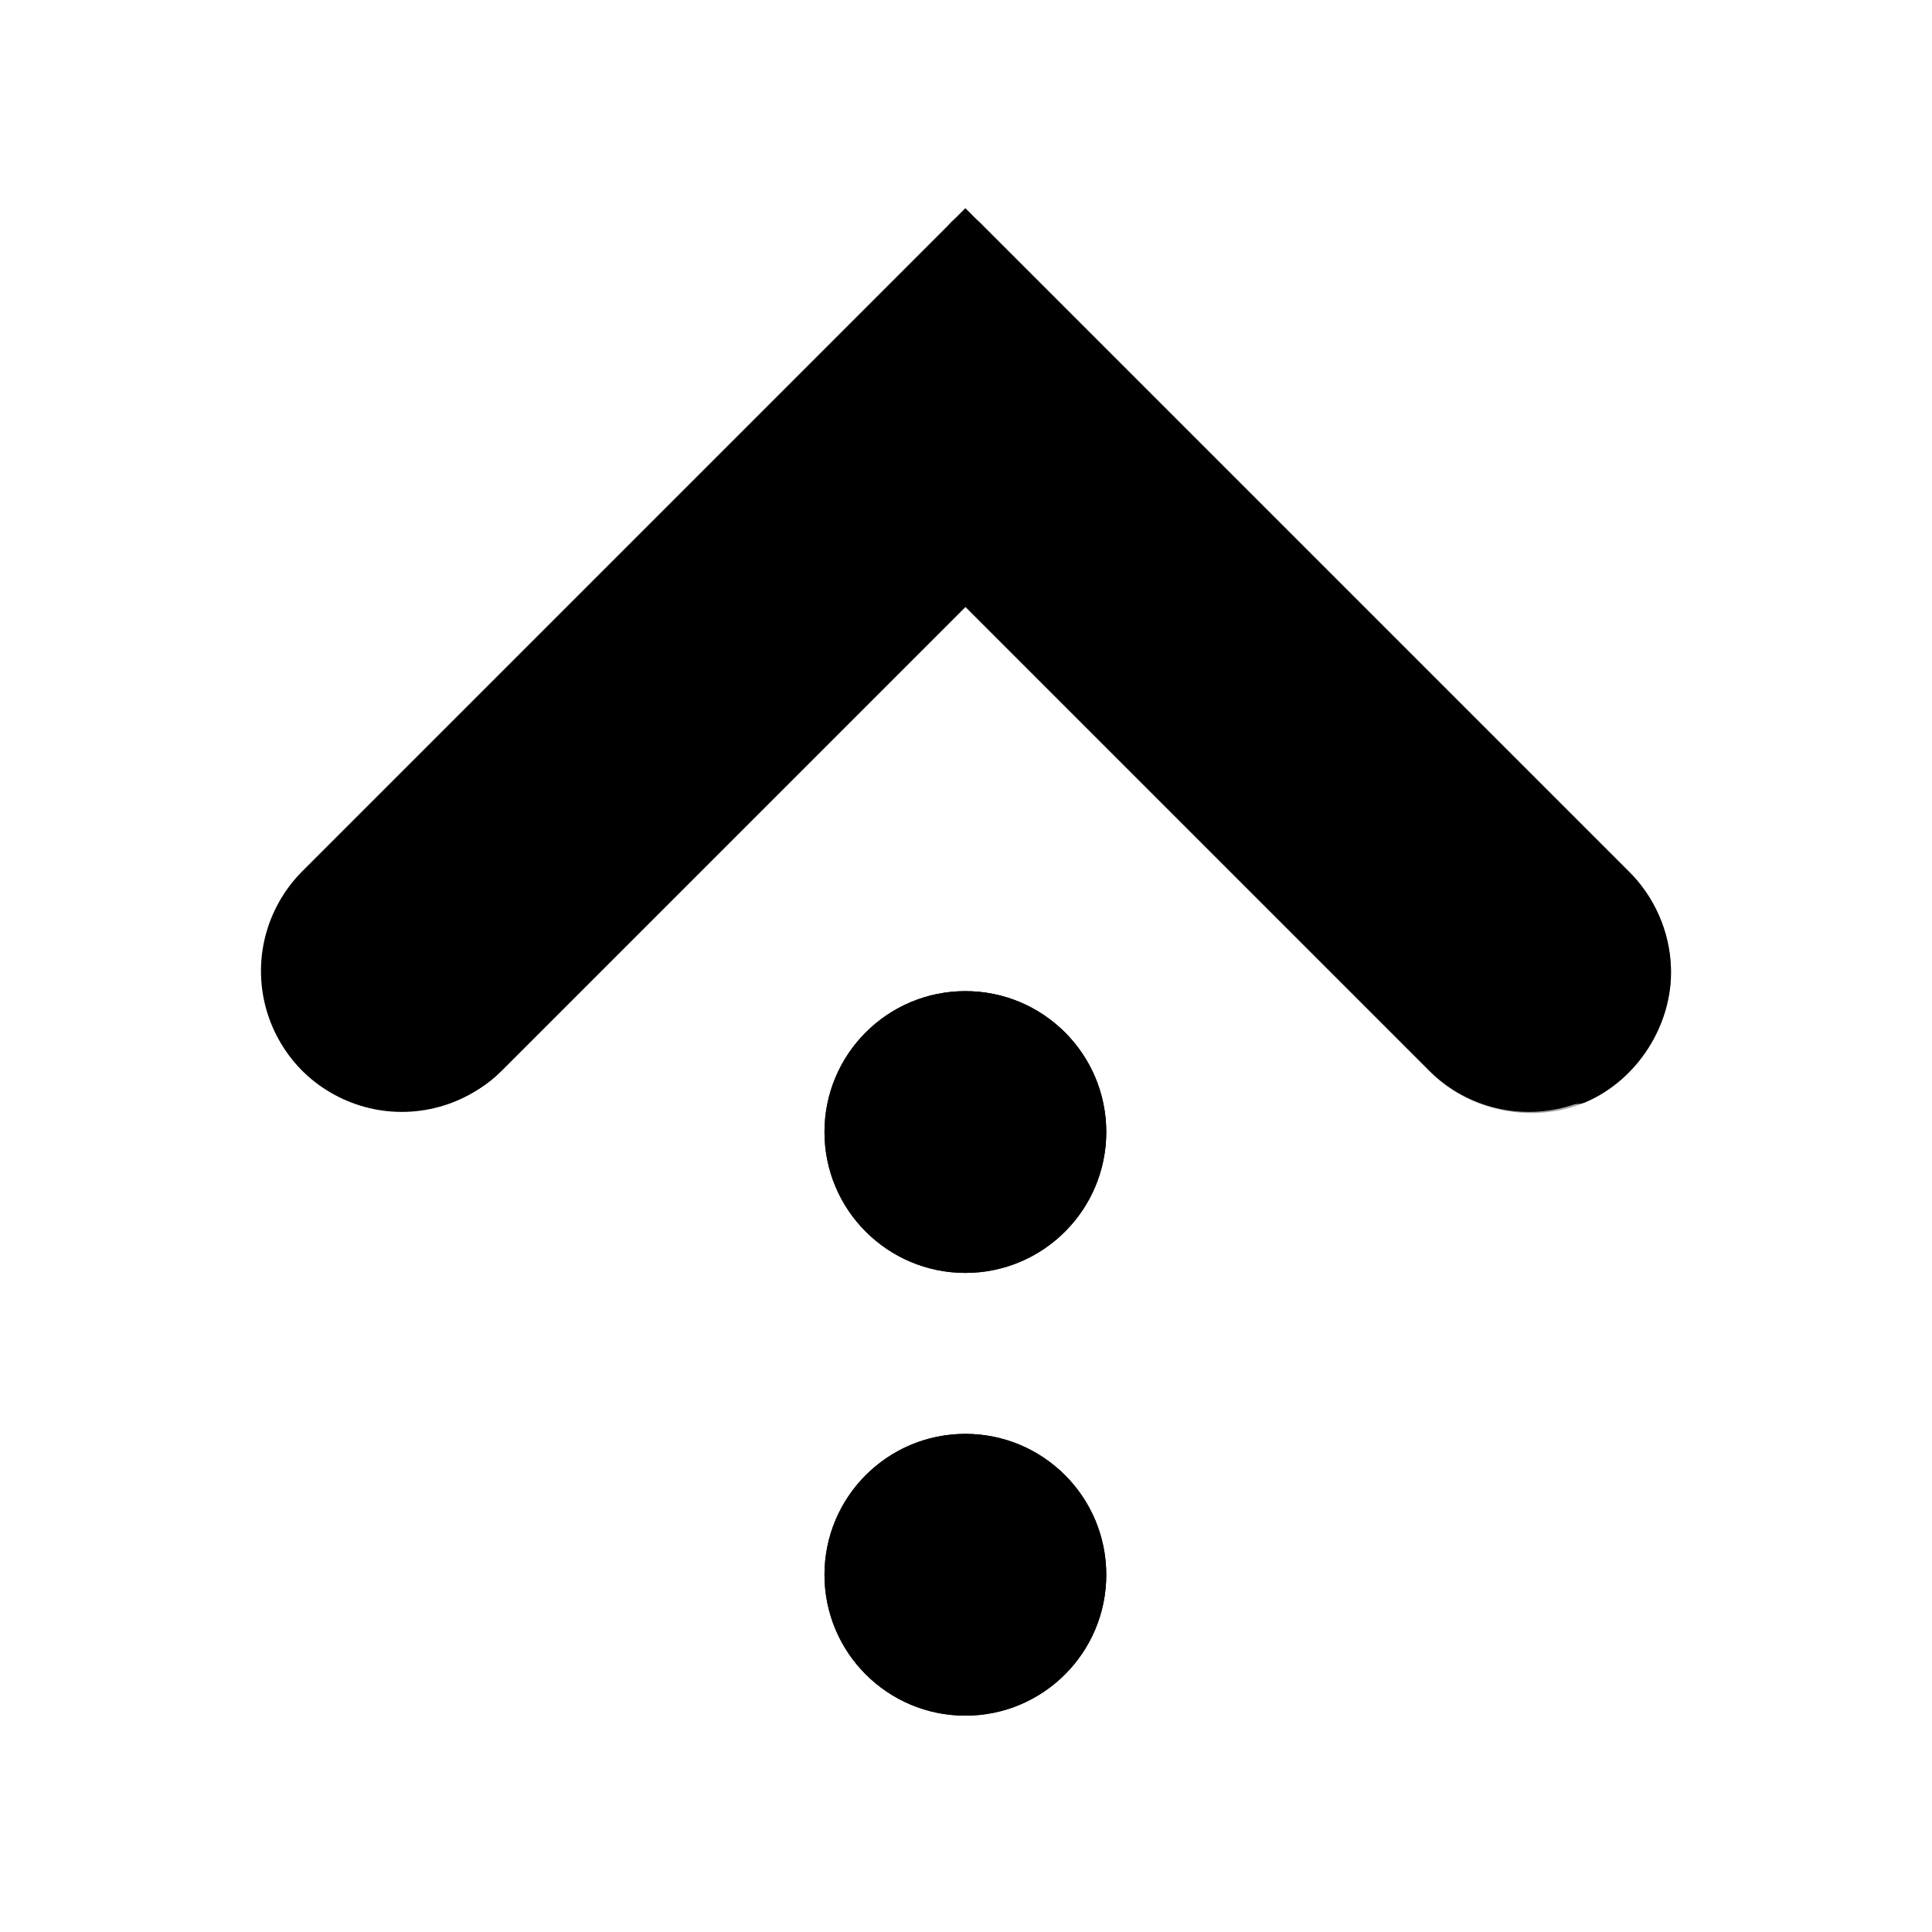
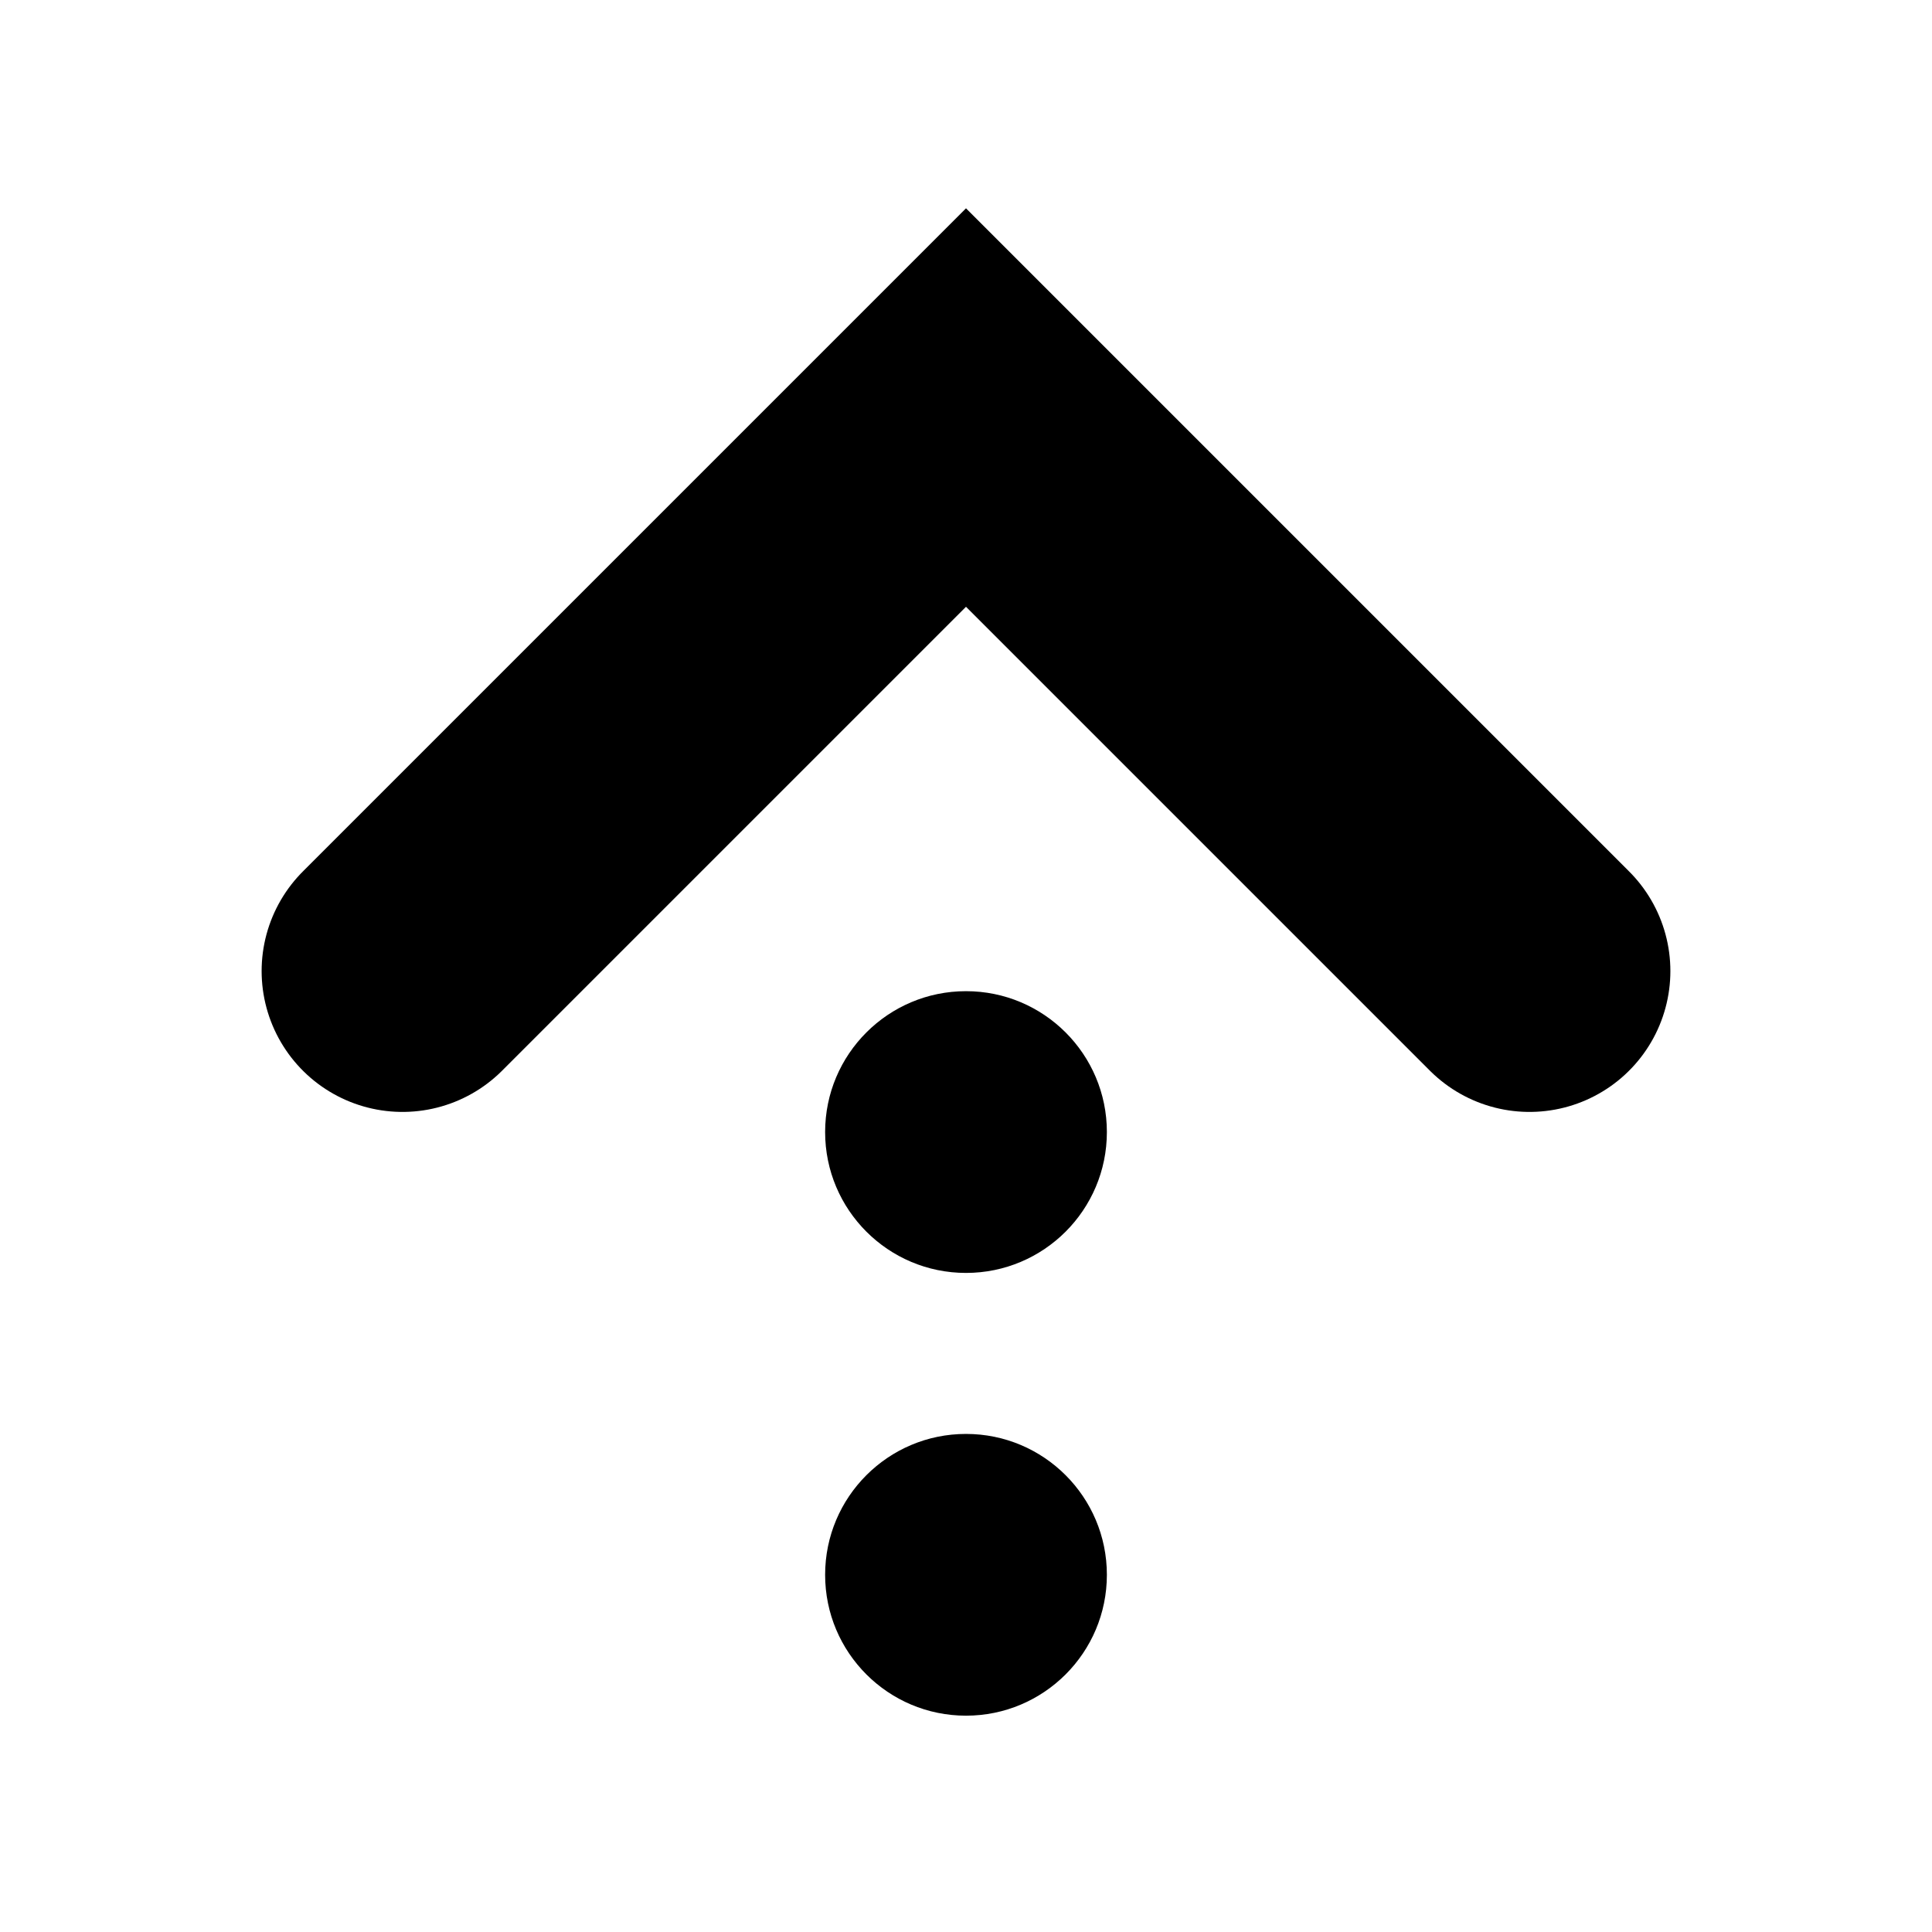
- <svg xmlns="http://www.w3.org/2000/svg" xmlns:xlink="http://www.w3.org/1999/xlink" width="96" height="96" id="svg25070" version="1.1">
-   <defs id="defs25072">
-     <linearGradient xlink:href="#linearGradient4034-0-4" id="linearGradient24957" gradientUnits="userSpaceOnUse" gradientTransform="translate(6)" x1="-86.552" y1="185.439" x2="-83.371" y2="197.313" />
-     <linearGradient id="linearGradient4034-0-4">
-       <stop style="stop-color: rgb(238, 238, 236); stop-opacity: 1;" offset="0" id="stop4036-5-7" />
-       <stop style="stop-color: rgb(186, 189, 182); stop-opacity: 1;" offset="1" id="stop4038-9-6" />
-     </linearGradient>
-     <filter id="filter24765" x="0" y="0" width="1" height="1" color-interpolation-filters="sRGB">
-       <feColorMatrix id="feColorMatrix24767" type="saturate" values="1" result="fbSourceGraphic" />
-       <feColorMatrix id="feColorMatrix24769" in="fbSourceGraphic" values="-1 0 0 0 1 0 -1 0 0 1 0 0 -1 0 1 0 0 0 1 0" />
-     </filter>
-     <linearGradient xlink:href="#linearGradient4632-1-3-9-3-2" id="linearGradient24955" gradientUnits="userSpaceOnUse" gradientTransform="translate(-5)" x1="-74.52" y1="169.06" x2="-74.52" y2="205.942" />
-     <linearGradient id="linearGradient4632-1-3-9-3-2">
-       <stop style="stop-color: rgb(238, 238, 236); stop-opacity: 1;" offset="0" id="stop4634-1-8-3-9-0" />
-       <stop id="stop4636-1-9-9-8-8" offset="0.027" style="stop-color: rgb(255, 255, 255); stop-opacity: 1;" />
-       <stop id="stop4638-8-3-9-6-6" offset="0.275" style="stop-color: rgb(242, 242, 242); stop-opacity: 1;" />
-       <stop id="stop4640-8-5-7-8-9" offset="0.387" style="stop-color: rgb(238, 238, 236); stop-opacity: 1;" />
-       <stop id="stop4642-5-41-9-6-9" offset="0.665" style="stop-color: rgb(217, 218, 216); stop-opacity: 1;" />
-       <stop id="stop4644-5-2-7-9-2" offset="0.767" style="stop-color: rgb(223, 224, 221); stop-opacity: 1;" />
-       <stop style="stop-color: rgb(240, 240, 240); stop-opacity: 1;" offset="1" id="stop4646-3-2-3-7-3" />
-     </linearGradient>
-     <radialGradient xlink:href="#linearGradient4869-4-1" id="radialGradient24959" gradientUnits="userSpaceOnUse" gradientTransform="matrix(1.0075, 0, 0, 1.0075, -5.4544, -1.25141)" cx="-33.412" cy="185.742" fx="-33.412" fy="185.742" r="2.355" />
-     <linearGradient id="linearGradient4869-4-1">
-       <stop style="stop-color: rgb(255, 255, 255); stop-opacity: 1;" offset="0" id="stop4871-6-2" />
-       <stop id="stop4879-7-4" offset="0.318" style="stop-color: rgb(238, 238, 236); stop-opacity: 1;" />
-       <stop id="stop4877-6-1" offset="0.747" style="stop-color: rgb(200, 201, 198); stop-opacity: 1;" />
-       <stop style="stop-color: rgb(211, 215, 207); stop-opacity: 1;" offset="1" id="stop4873-1-0" />
-     </linearGradient>
-     <filter id="filter25011" x="0" y="0" width="1" height="1" color-interpolation-filters="sRGB">
-       <feColorMatrix id="feColorMatrix25013" type="saturate" values="1" result="fbSourceGraphic" />
-       <feColorMatrix id="feColorMatrix25015" in="fbSourceGraphic" values="-1 0 0 0 1 0 -1 0 0 1 0 0 -1 0 1 0 0 0 1 0" />
-     </filter>
-     <radialGradient xlink:href="#linearGradient4869-4-0" id="radialGradient24961" gradientUnits="userSpaceOnUse" gradientTransform="matrix(1.0075, 0, 0, 1.0075, -5.4544, -1.25141)" cx="-33.412" cy="185.742" fx="-33.412" fy="185.742" r="2.355" />
-     <linearGradient id="linearGradient4869-4-0">
-       <stop style="stop-color: rgb(255, 255, 255); stop-opacity: 1;" offset="0" id="stop4871-6-8" />
-       <stop id="stop4879-7-5" offset="0.318" style="stop-color: rgb(238, 238, 236); stop-opacity: 1;" />
-       <stop id="stop4877-6-5" offset="0.747" style="stop-color: rgb(200, 201, 198); stop-opacity: 1;" />
-       <stop style="stop-color: rgb(211, 215, 207); stop-opacity: 1;" offset="1" id="stop4873-1-4" />
-     </linearGradient>
-     <filter id="filter25023" x="0" y="0" width="1" height="1" color-interpolation-filters="sRGB">
-       <feColorMatrix id="feColorMatrix25025" type="saturate" values="1" result="fbSourceGraphic" />
-       <feColorMatrix id="feColorMatrix25027" in="fbSourceGraphic" values="-1 0 0 0 1 0 -1 0 0 1 0 0 -1 0 1 0 0 0 1 0" />
-     </filter>
-     <linearGradient xlink:href="#linearGradient4941" id="linearGradient24963" gradientUnits="userSpaceOnUse" x1="-39.859" y1="184.618" x2="-38.245" y2="188.849" />
-     <linearGradient id="linearGradient4941">
-       <stop style="stop-color: rgb(255, 255, 255); stop-opacity: 1;" offset="0" id="stop4943" />
-       <stop style="stop-color: rgb(255, 255, 255); stop-opacity: 0;" offset="1" id="stop4945" />
-     </linearGradient>
-     <filter id="filter25033" x="0" y="0" width="1" height="1" color-interpolation-filters="sRGB">
-       <feColorMatrix id="feColorMatrix25035" type="saturate" values="1" result="fbSourceGraphic" />
-       <feColorMatrix id="feColorMatrix25037" in="fbSourceGraphic" values="-1 0 0 0 1 0 -1 0 0 1 0 0 -1 0 1 0 0 0 1 0" />
-     </filter>
-     <linearGradient xlink:href="#linearGradient4941-7" id="linearGradient24965" gradientUnits="userSpaceOnUse" x1="-39.859" y1="184.618" x2="-38.245" y2="188.849" />
-     <linearGradient id="linearGradient4941-7">
-       <stop style="stop-color: rgb(255, 255, 255); stop-opacity: 1;" offset="0" id="stop4943-2" />
-       <stop style="stop-color: rgb(255, 255, 255); stop-opacity: 0;" offset="1" id="stop4945-5" />
-     </linearGradient>
-     <filter id="filter25043" x="0" y="0" width="1" height="1" color-interpolation-filters="sRGB">
-       <feColorMatrix id="feColorMatrix25045" type="saturate" values="1" result="fbSourceGraphic" />
-       <feColorMatrix id="feColorMatrix25047" in="fbSourceGraphic" values="-1 0 0 0 1 0 -1 0 0 1 0 0 -1 0 1 0 0 0 1 0" />
-     </filter>
-     <filter id="filter25049" x="0" y="0" width="1" height="1" color-interpolation-filters="sRGB">
-       <feColorMatrix id="feColorMatrix25051" type="saturate" values="1" result="fbSourceGraphic" />
-       <feColorMatrix id="feColorMatrix25053" in="fbSourceGraphic" values="-1 0 0 0 1 0 -1 0 0 1 0 0 -1 0 1 0 0 0 1 0" />
-     </filter>
-     <filter id="filter25055" x="0" y="0" width="1" height="1" color-interpolation-filters="sRGB">
-       <feColorMatrix id="feColorMatrix25057" type="saturate" values="1" result="fbSourceGraphic" />
-       <feColorMatrix id="feColorMatrix25059" in="fbSourceGraphic" values="-1 0 0 0 1 0 -1 0 0 1 0 0 -1 0 1 0 0 0 1 0" />
-     </filter>
-   </defs>
-   <g id="layer1" transform="translate(0, 48)">
-     <g id="g3181" transform="matrix(0,1,-1,0,48.0003,-48)">
-       <g style="stroke:#000000;stroke-opacity:1;display:inline" transform="matrix(2,0,0,2,193.25,-374.967)" id="g4030-1-8">
-         <path style="color:#000000;fill:none;stroke:#000000;stroke-width:7;stroke-linecap:round;stroke-linejoin:miter;stroke-miterlimit:4;stroke-opacity:1;stroke-dasharray:none;stroke-dashoffset:0;marker:none;visibility:visible;display:inline;overflow:visible" d="m -72.5,173.5 -14,14 14,14" id="path3165-7-3" />
-       </g>
-       <path transform="matrix(3.34328,0,0,3.34328,185.28,-623.176)" d="m -36.5,186.406 c 0,1.156 -0.937,2.094 -2.094,2.094 -1.156,0 -2.094,-0.937 -2.094,-2.094 0,-1.156 0.937,-2.094 2.094,-2.094 1.156,0 2.094,0.937 2.094,2.094 z" id="path4050-2-7-9-4" style="color:#000000;fill:#000000;fill-opacity:1;fill-rule:nonzero;stroke:none;stroke-width:0.523;marker:none;visibility:visible;display:inline;overflow:visible" />
-       <path transform="matrix(3.34328,0,0,3.34328,207.28,-623.176)" d="m -36.5,186.406 c 0,1.156 -0.937,2.094 -2.094,2.094 -1.156,0 -2.094,-0.937 -2.094,-2.094 0,-1.156 0.937,-2.094 2.094,-2.094 1.156,0 2.094,0.937 2.094,2.094 z" id="path4050-2-7-9-4-8" style="color:#000000;fill:#000000;fill-opacity:1;fill-rule:nonzero;stroke:none;stroke-width:0.523;marker:none;visibility:visible;display:inline;overflow:visible" />
-       <path transform="matrix(2.86565,0,0,2.86565,166.846,-534.143)" d="m -36.5,186.406 c 0,1.156 -0.937,2.094 -2.094,2.094 -1.156,0 -2.094,-0.937 -2.094,-2.094 0,-1.156 0.937,-2.094 2.094,-2.094 1.156,0 2.094,0.937 2.094,2.094 z" id="path4050-2-7-9-4-0" style="color:#000000;fill:none;stroke:#000000;stroke-width:0.698;stroke-linecap:round;stroke-linejoin:miter;stroke-miterlimit:4;stroke-opacity:1;stroke-dasharray:none;stroke-dashoffset:0;marker:none;visibility:visible;display:inline;overflow:visible" />
-       <path transform="matrix(2.86565,0,0,2.86565,188.846,-534.143)" d="m -36.5,186.406 c 0,1.156 -0.937,2.094 -2.094,2.094 -1.156,0 -2.094,-0.937 -2.094,-2.094 0,-1.156 0.937,-2.094 2.094,-2.094 1.156,0 2.094,0.937 2.094,2.094 z" id="path4050-2-7-9-4-0-9" style="color:#000000;fill:none;stroke:#000000;stroke-width:0.698;stroke-linecap:round;stroke-linejoin:miter;stroke-miterlimit:4;stroke-opacity:1;stroke-dasharray:none;stroke-dashoffset:0;marker:none;visibility:visible;display:inline;overflow:visible" />
-       <path transform="matrix(2,0,0,2,-586,-765.967)" id="path3165-7-3-1" d="m 317.063,365.969 c -0.769,0.022 -1.526,0.355 -2.062,0.906 l -16.125,16.125 16.125,16.125 c 1.113,1.113 3.137,1.113 4.25,0 1.113,-1.113 1.113,-3.137 0,-4.25 l -11.875,-11.875 11.875,-11.875 c 0.866,-0.837 1.147,-2.221 0.677,-3.329 -0.47,-1.108 -1.662,-1.868 -2.865,-1.827 z" style="font-size:medium;font-style:normal;font-variant:normal;font-weight:normal;font-stretch:normal;text-indent:0pt;text-align:start;text-decoration:none;line-height:normal;letter-spacing:normal;word-spacing:normal;text-transform:none;direction:ltr;text-anchor:start;opacity:0.35;color:#000000;fill:none;stroke:#000000;stroke-width:1;stroke-miterlimit:4;stroke-opacity:1;stroke-dasharray:none;marker:none;visibility:visible;display:inline;overflow:visible;font-family:Bitstream Vera Sans" />
-       <path transform="matrix(2,0,0,2,-586,-765.967)" id="path3165-7-3-1-9" d="m 320.084,397.031 c 0.007,-0.794 -0.271,-1.592 -0.834,-2.156 L 307.375,383 m 12.552,-15.204 c -0.47,-1.108 -1.662,-1.868 -2.865,-1.827 -0.769,0.022 -1.526,0.355 -2.062,0.906 L 298.875,383" style="font-size:medium;font-style:normal;font-variant:normal;font-weight:normal;font-stretch:normal;text-indent:0pt;text-align:start;text-decoration:none;line-height:normal;letter-spacing:normal;word-spacing:normal;text-transform:none;direction:ltr;text-anchor:start;color:#000000;fill:none;stroke:#000000;stroke-width:1;stroke-linecap:round;stroke-miterlimit:4;stroke-opacity:1;stroke-dasharray:none;marker:none;visibility:visible;display:inline;overflow:visible;font-family:Bitstream Vera Sans" />
-     </g>
+ <svg xmlns="http://www.w3.org/2000/svg" height="96" width="96" version="1.1">
+   <g style="color:#000000">
+     <path d="m20 48.251 28-28 28 28" stroke="#000" stroke-linecap="round" stroke-width="14" fill="none" />
+     <path d="m48 63.251a7 7 0 0 0 0 -14 7 7 0 1 0 0 14z" />
+     <path d="m48 85.251a7 7 0 0 0 0 -14 7 7 0 1 0 0 14z" />
  </g>
</svg>
